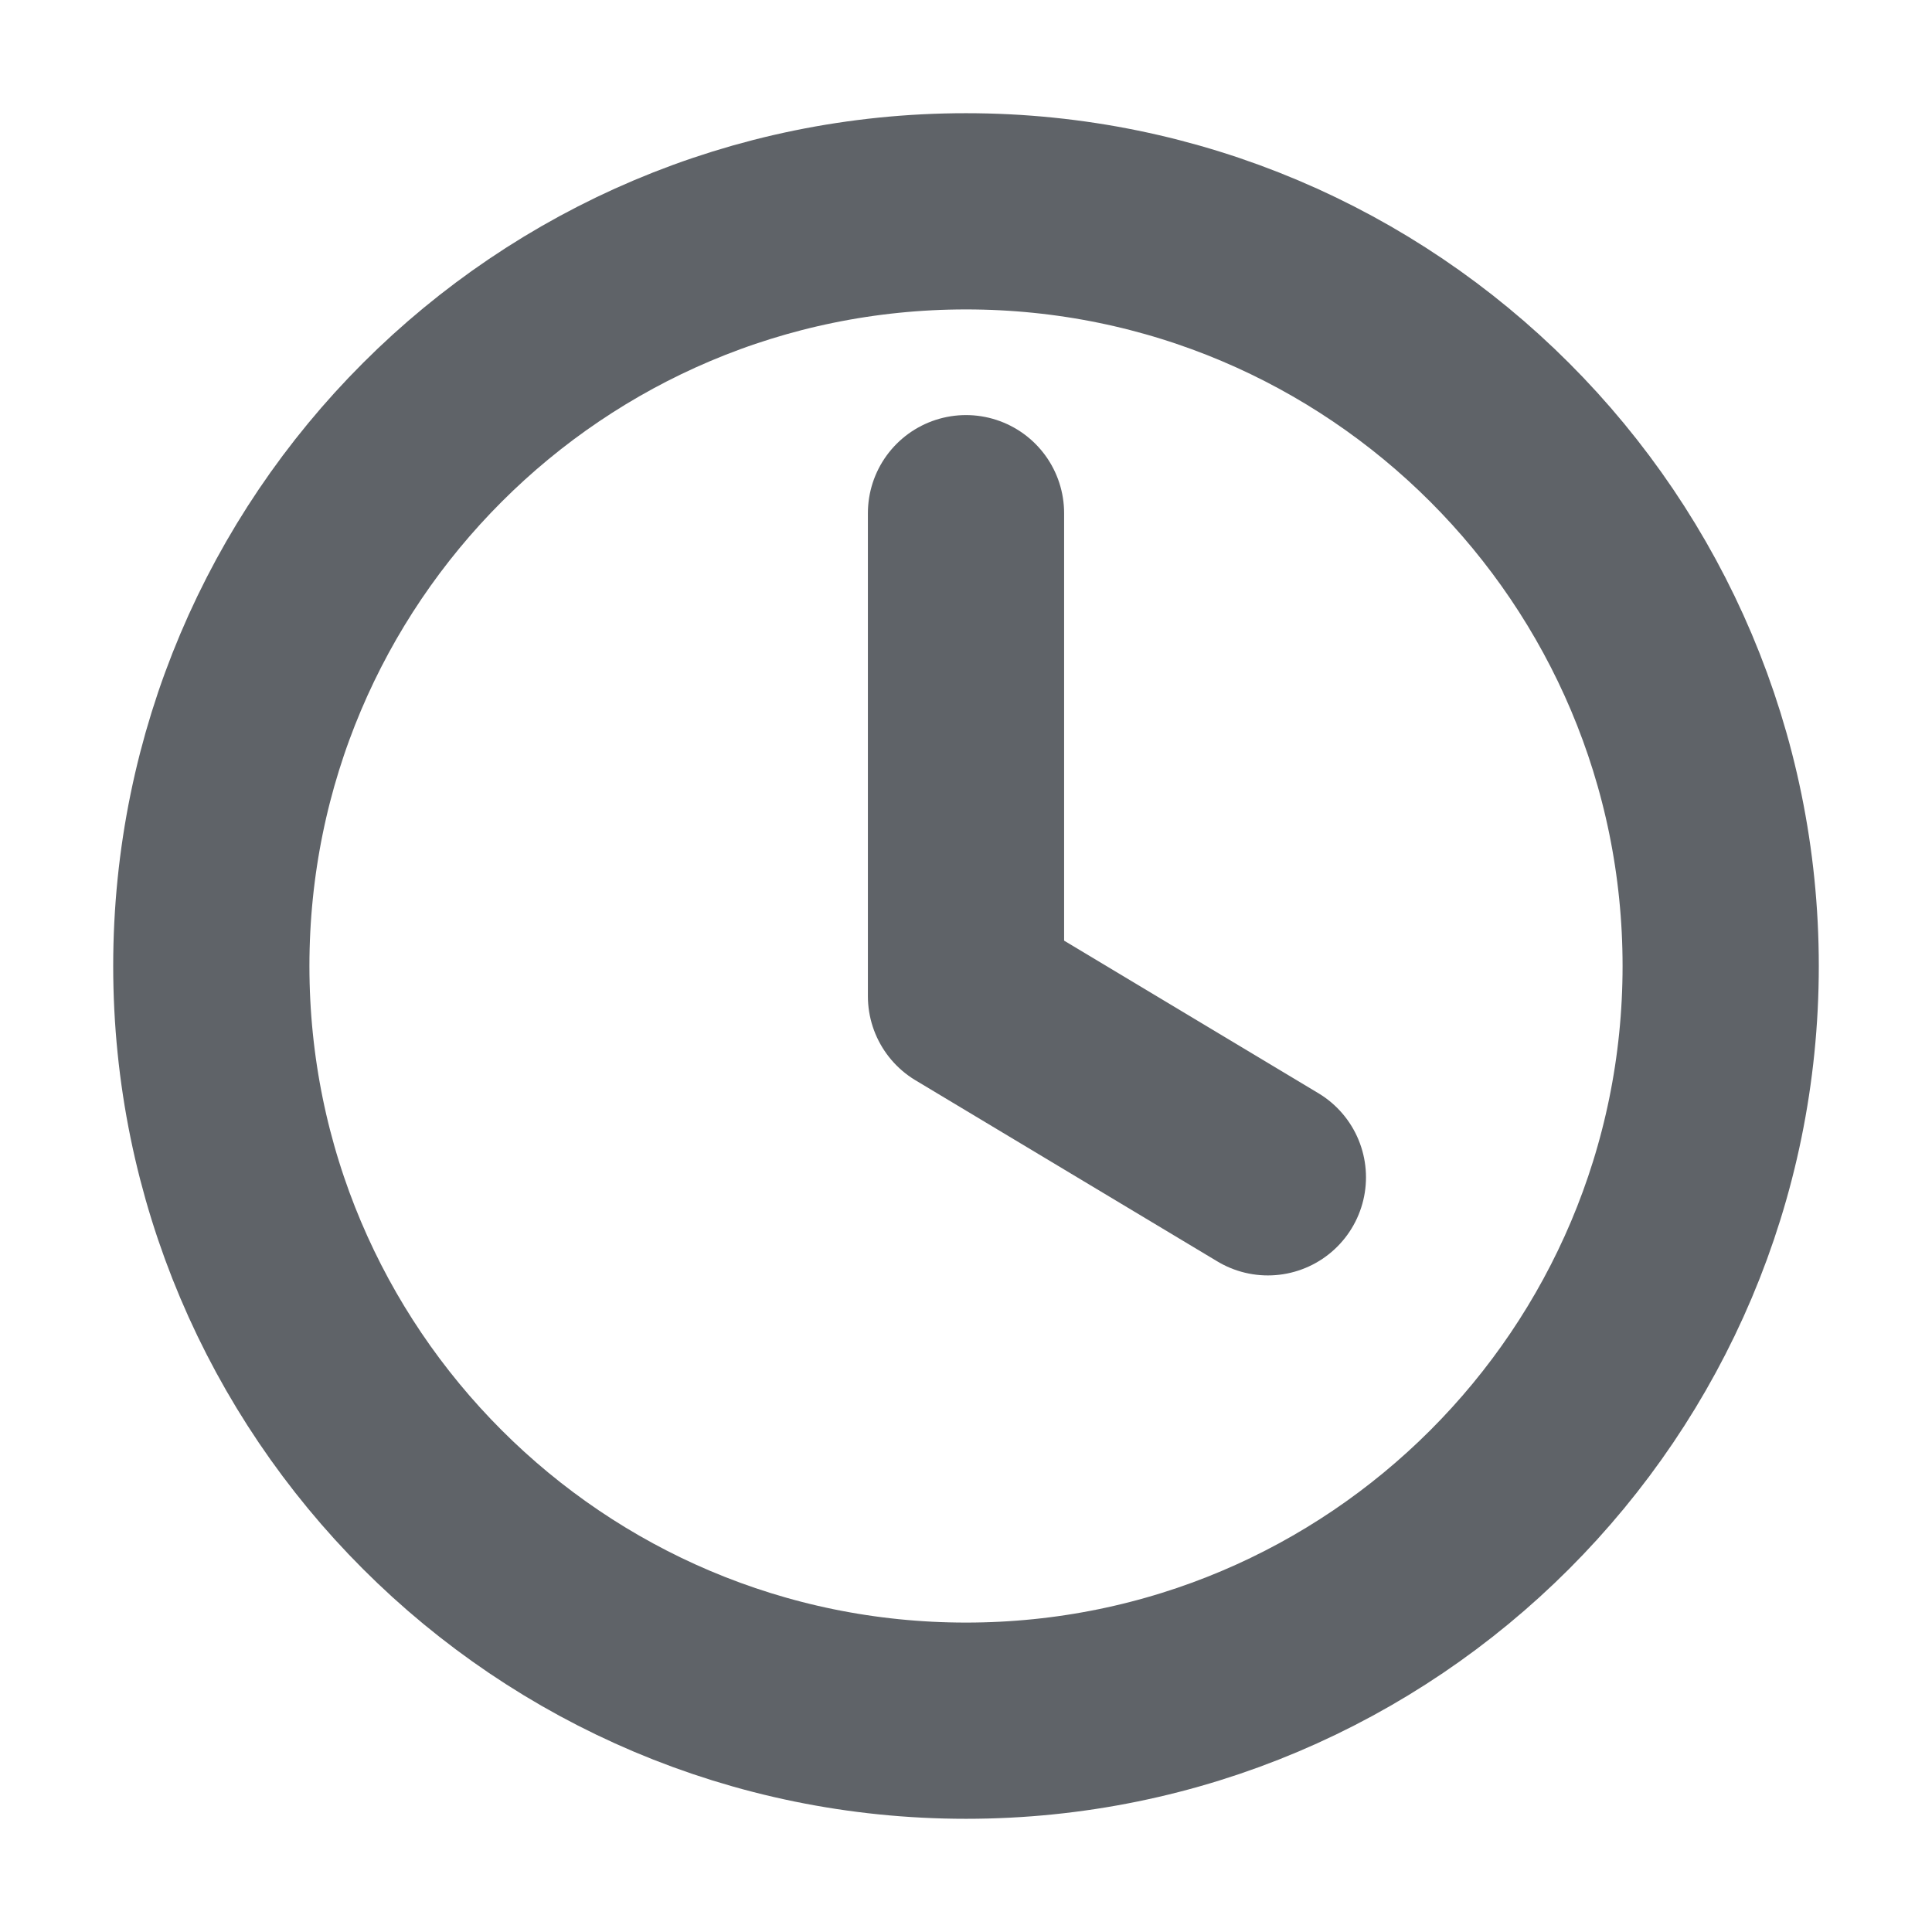
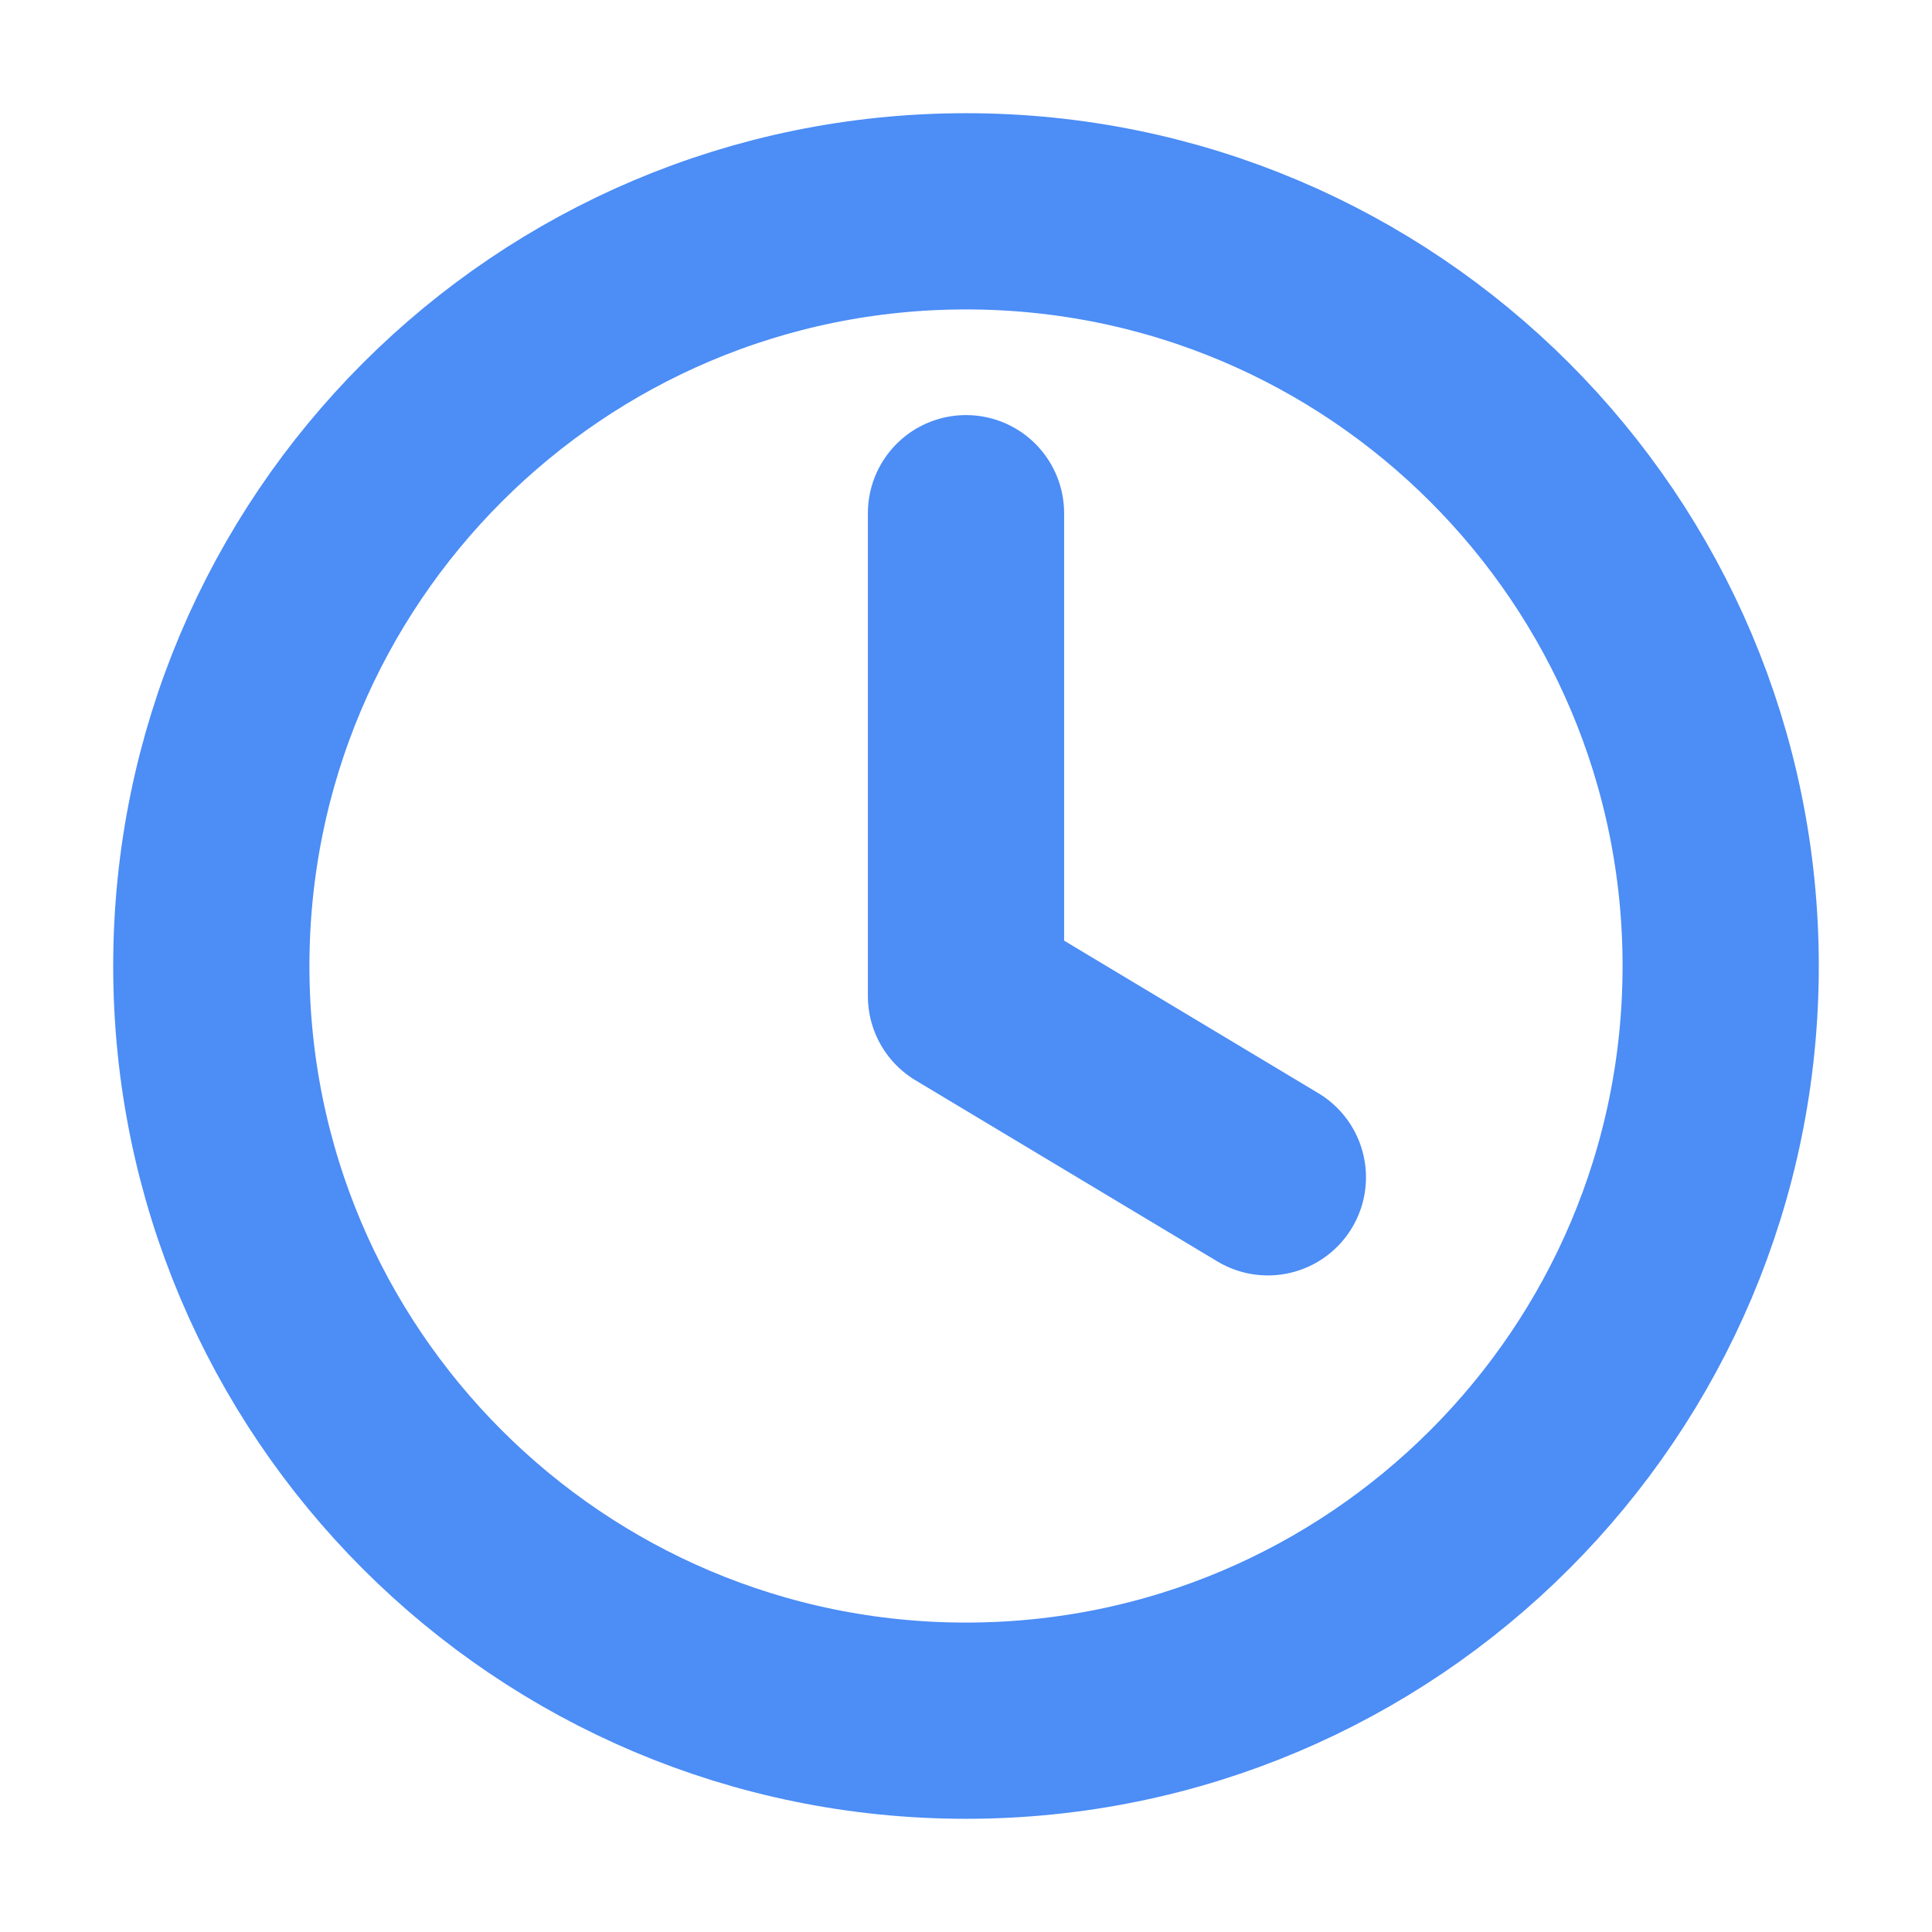
<svg xmlns="http://www.w3.org/2000/svg" viewBox="0 0 128 128" role="img" aria-label="History Cleaner tab icon">
-   <g fill="none" stroke="#5f6368" stroke-width="13" stroke-linecap="round" stroke-linejoin="round">
+   <g fill="none" stroke="#4c8df6" stroke-width="13" stroke-linecap="round" stroke-linejoin="round">
    <circle cx="64" cy="64" r="50" />
    <path d="M64 34v32l20 12" />
  </g>
</svg>
